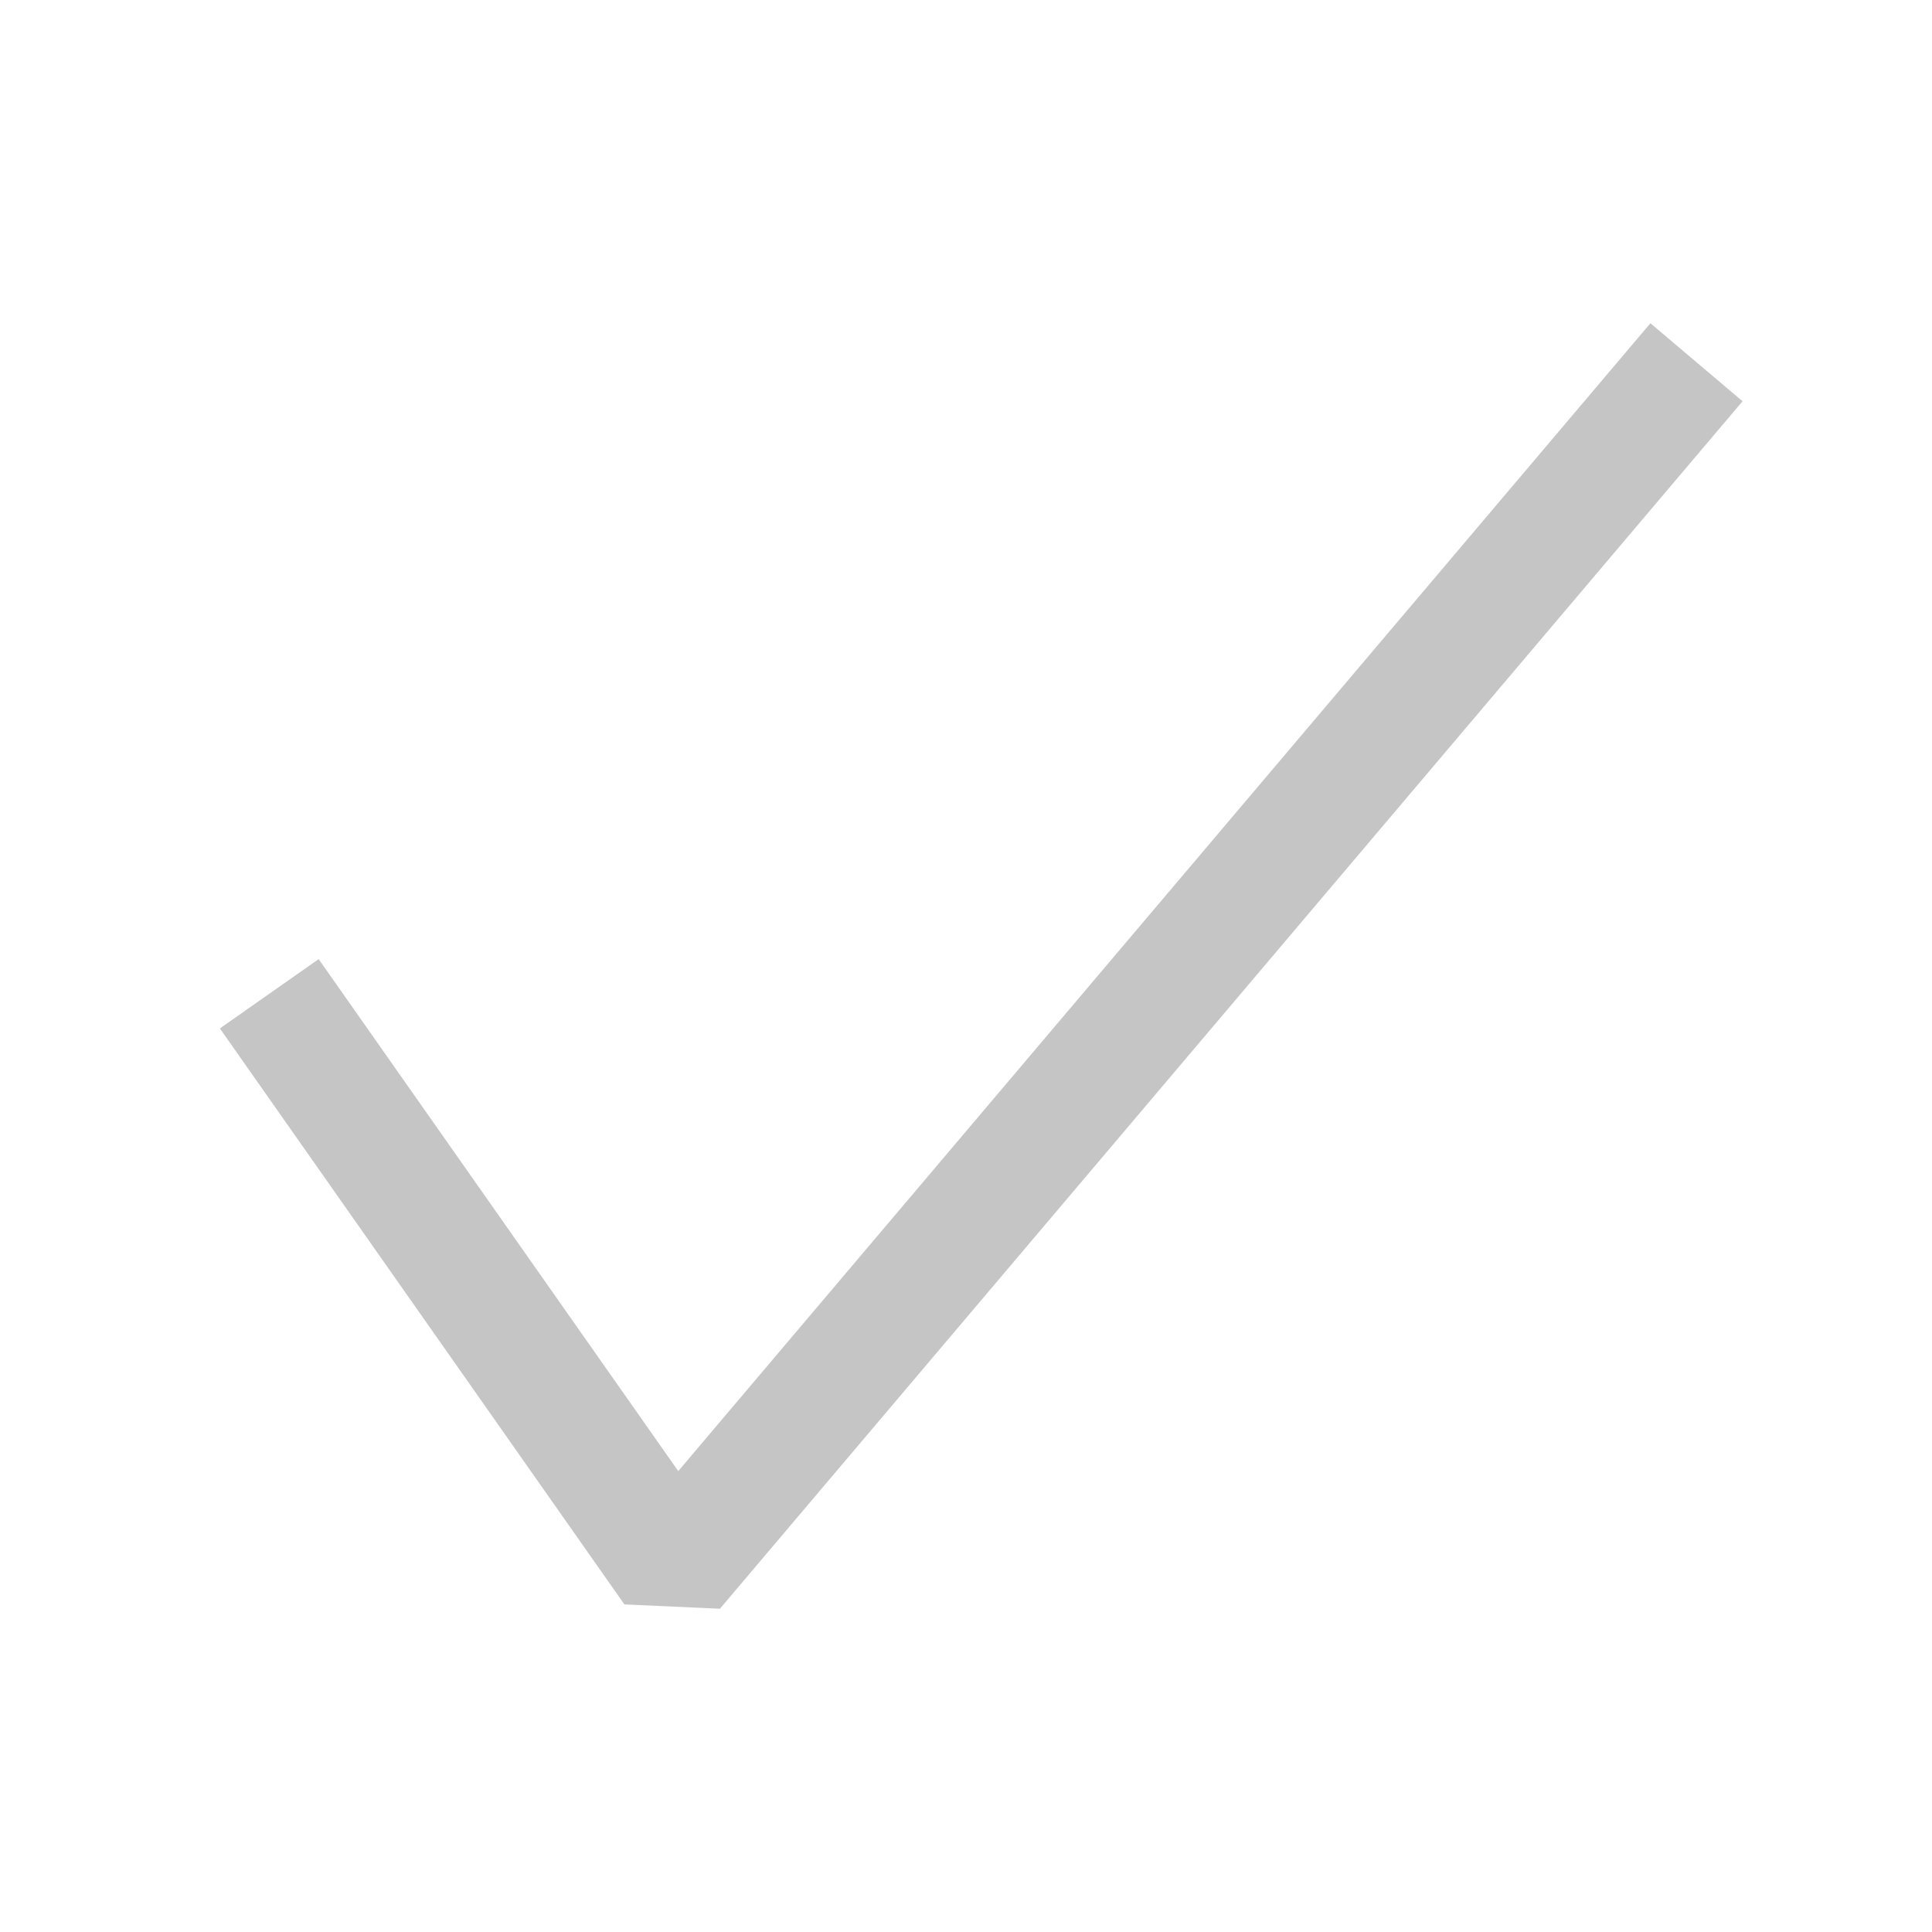
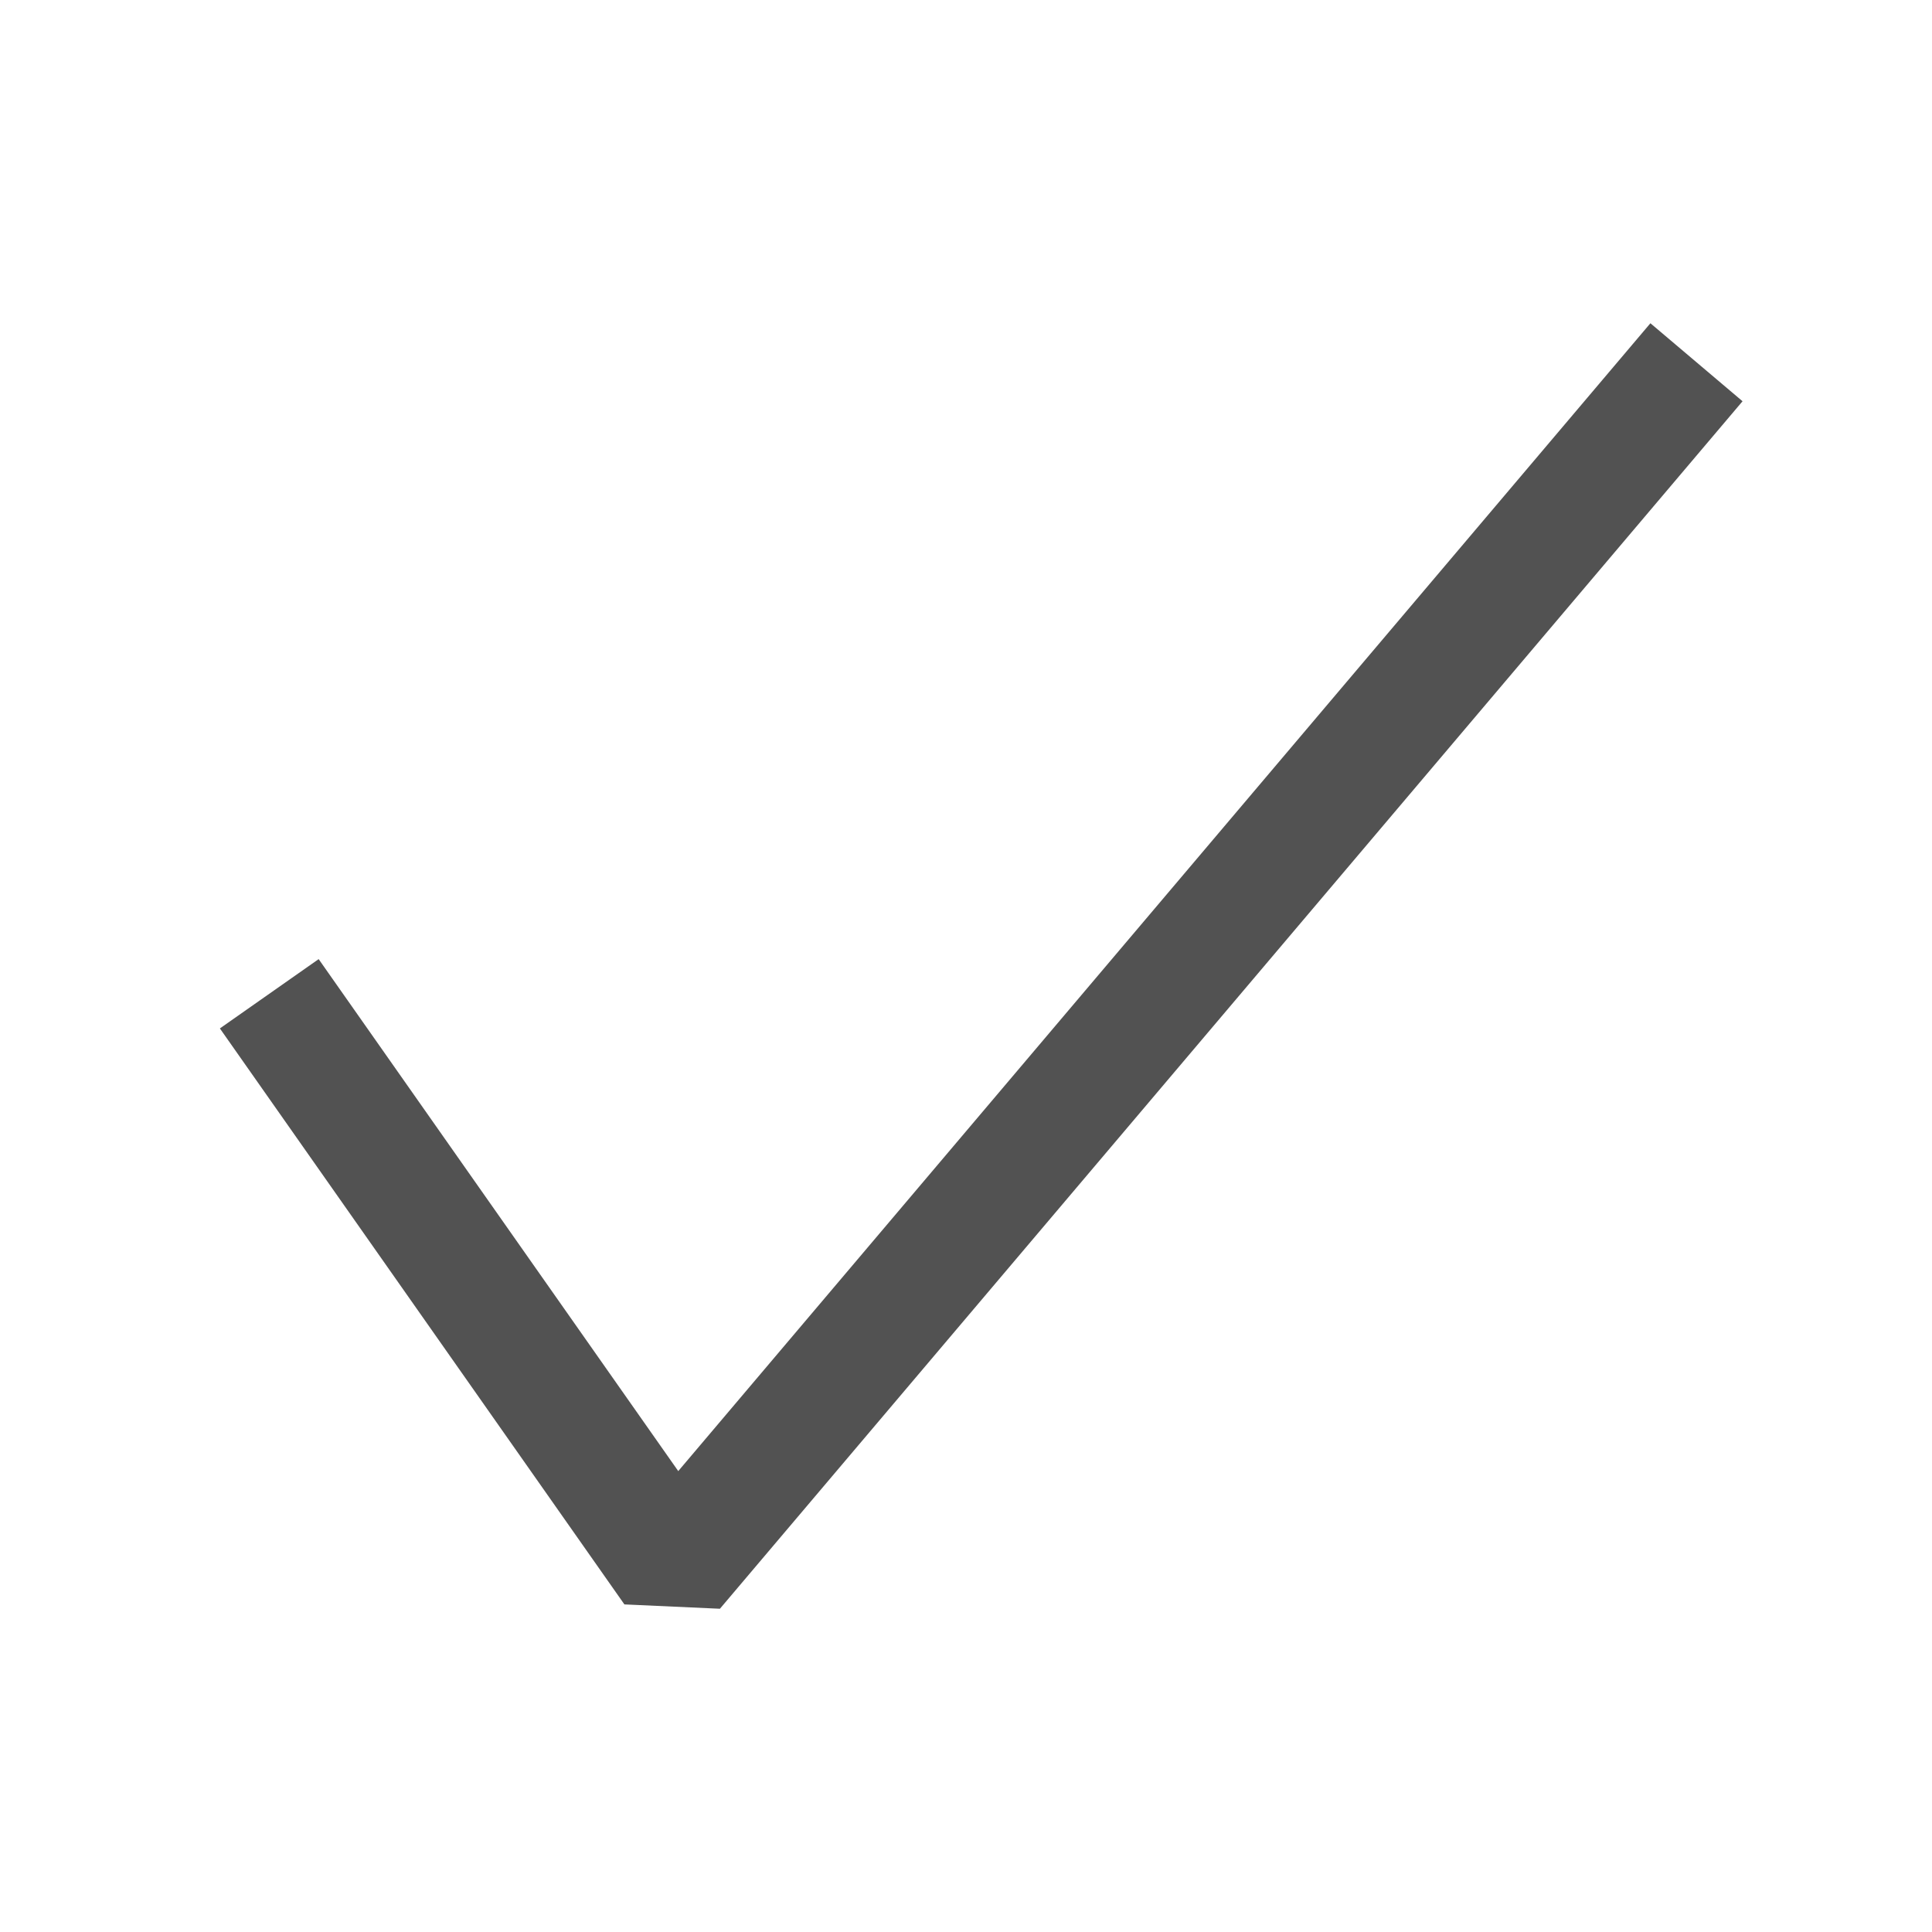
<svg xmlns="http://www.w3.org/2000/svg" width="16" height="16" viewBox="0 0 16 16" fill="none">
-   <path fill-rule="evenodd" clip-rule="evenodd" d="M14.431 3.323L5.962 13.323L5.171 13.287L1.821 8.517L2.639 7.943L5.617 12.183L13.668 2.677L14.431 3.323Z" fill="#C5C5C5" />
+   <path fill-rule="evenodd" clip-rule="evenodd" d="M14.431 3.323L5.962 13.323L5.171 13.287L1.821 8.517L2.639 7.943L5.617 12.183L13.668 2.677L14.431 3.323Z" fill="#525252" />
</svg>
